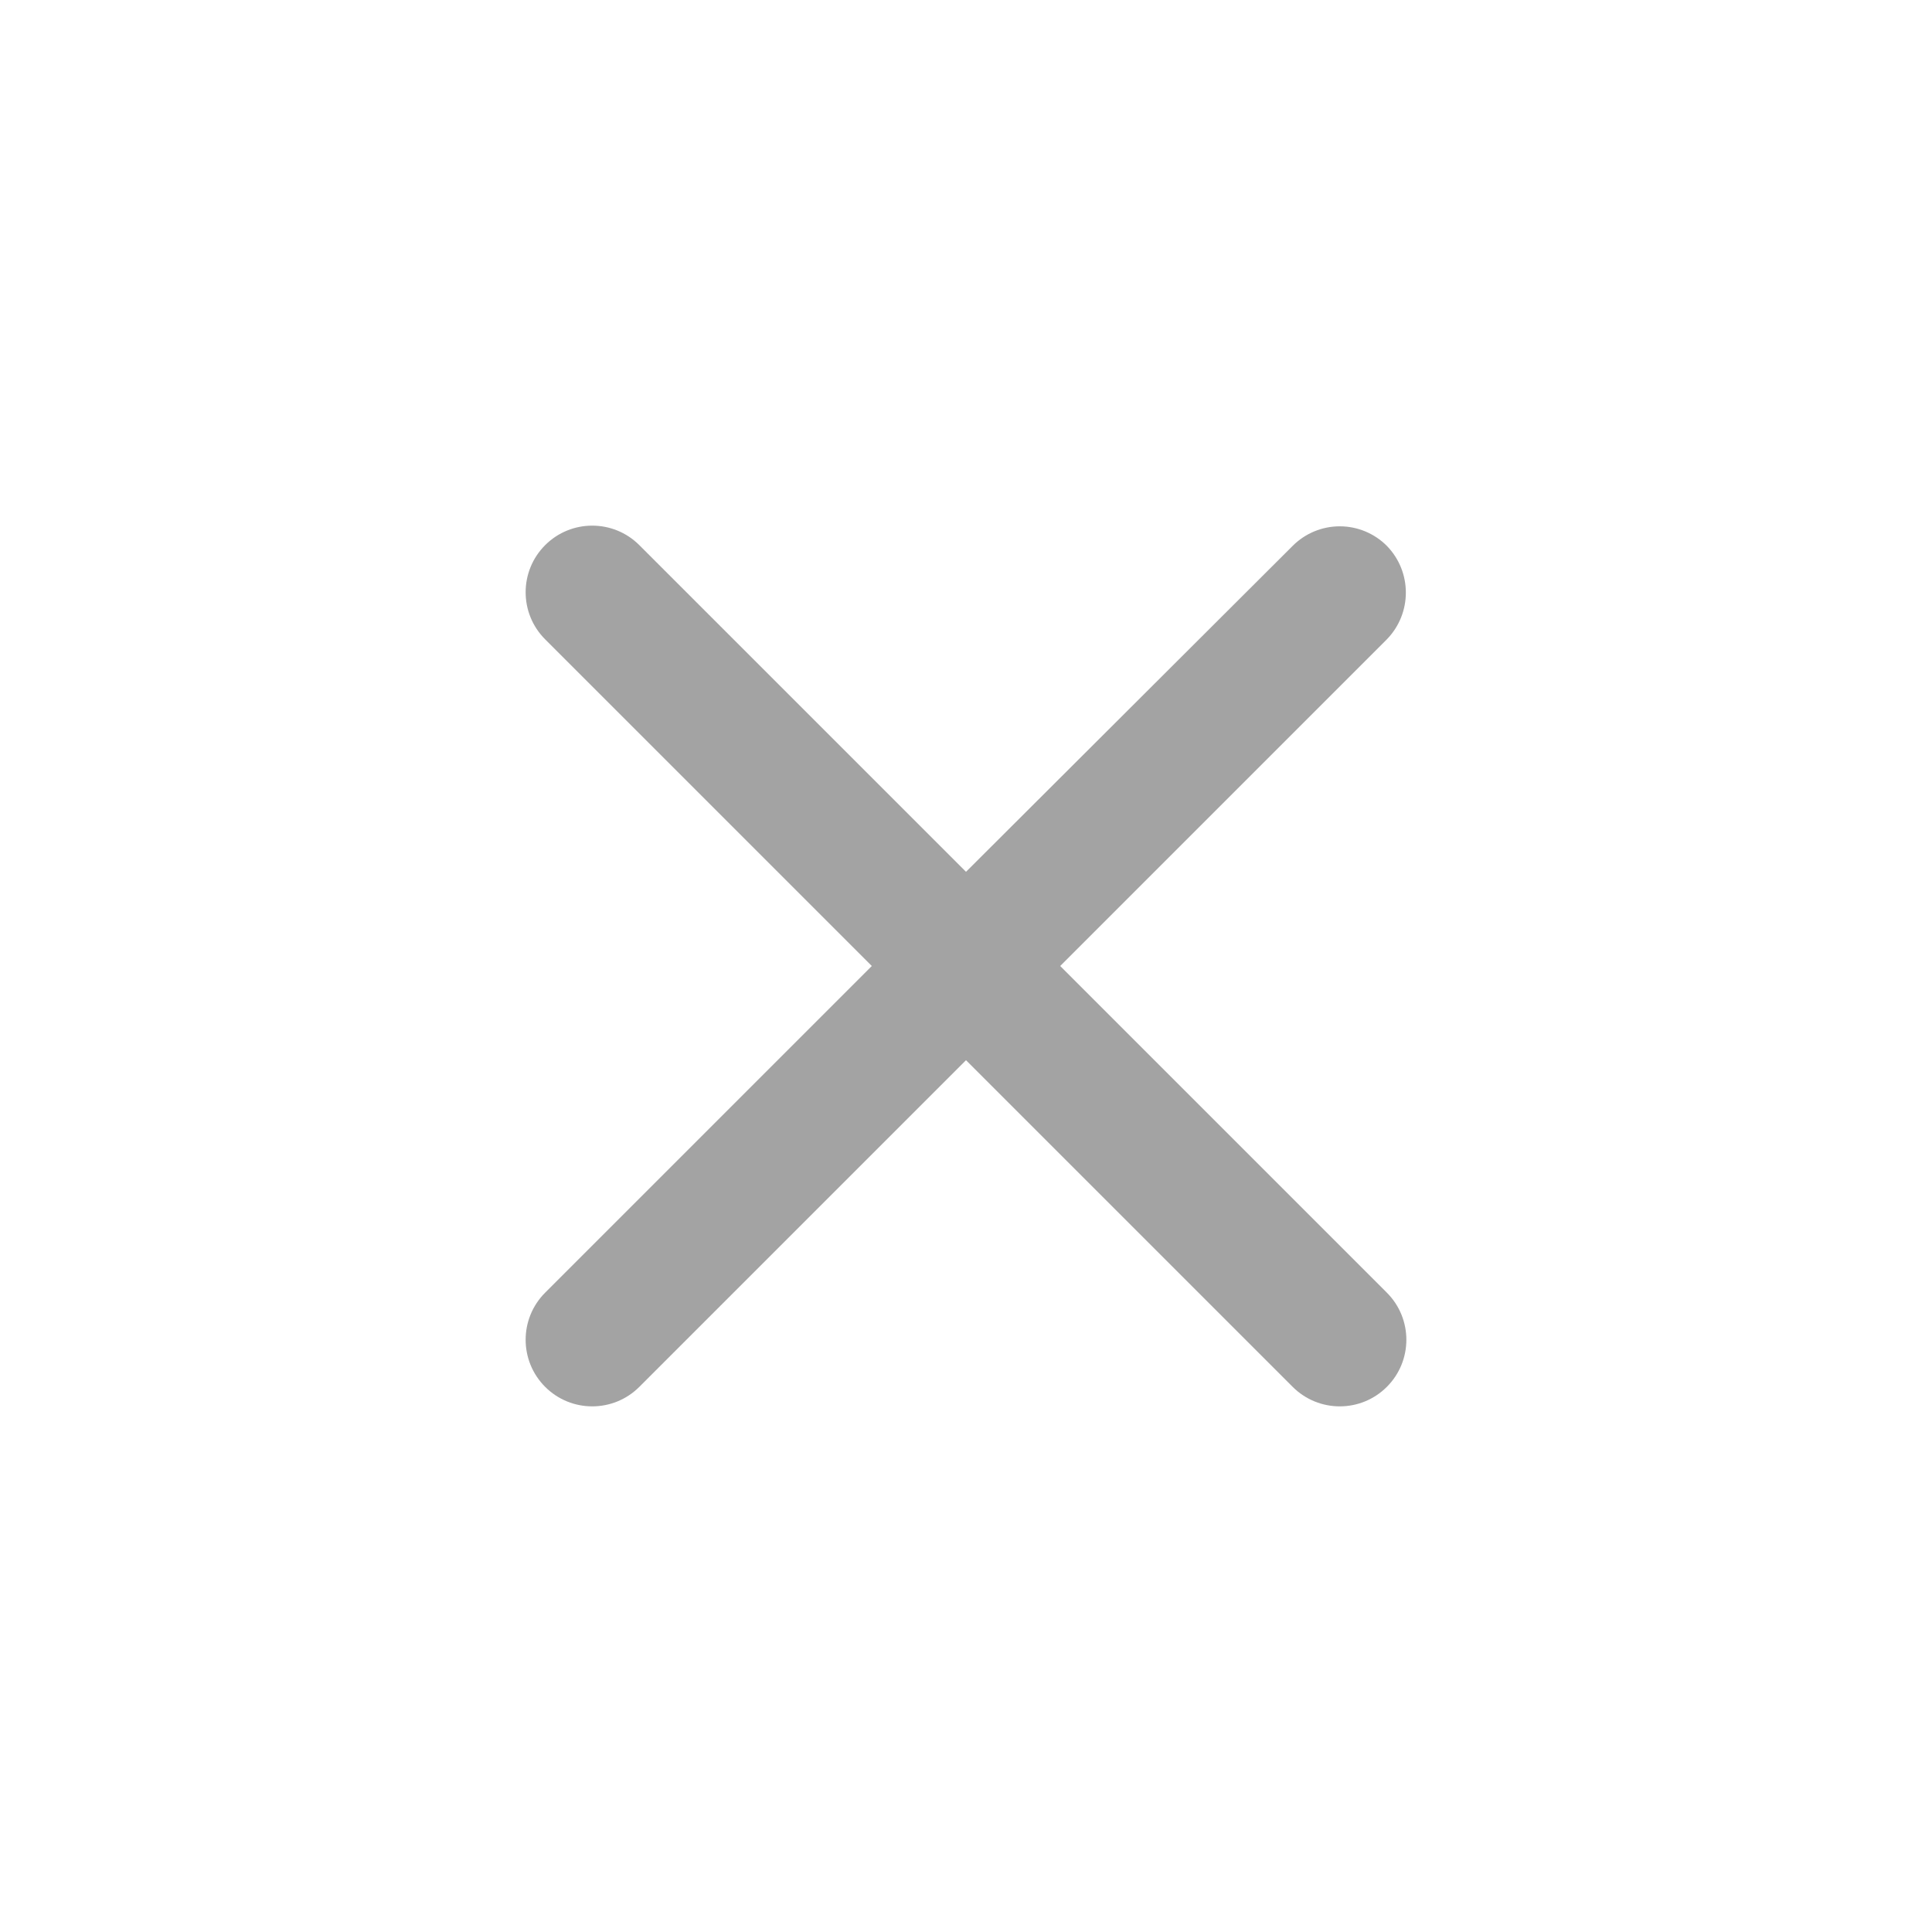
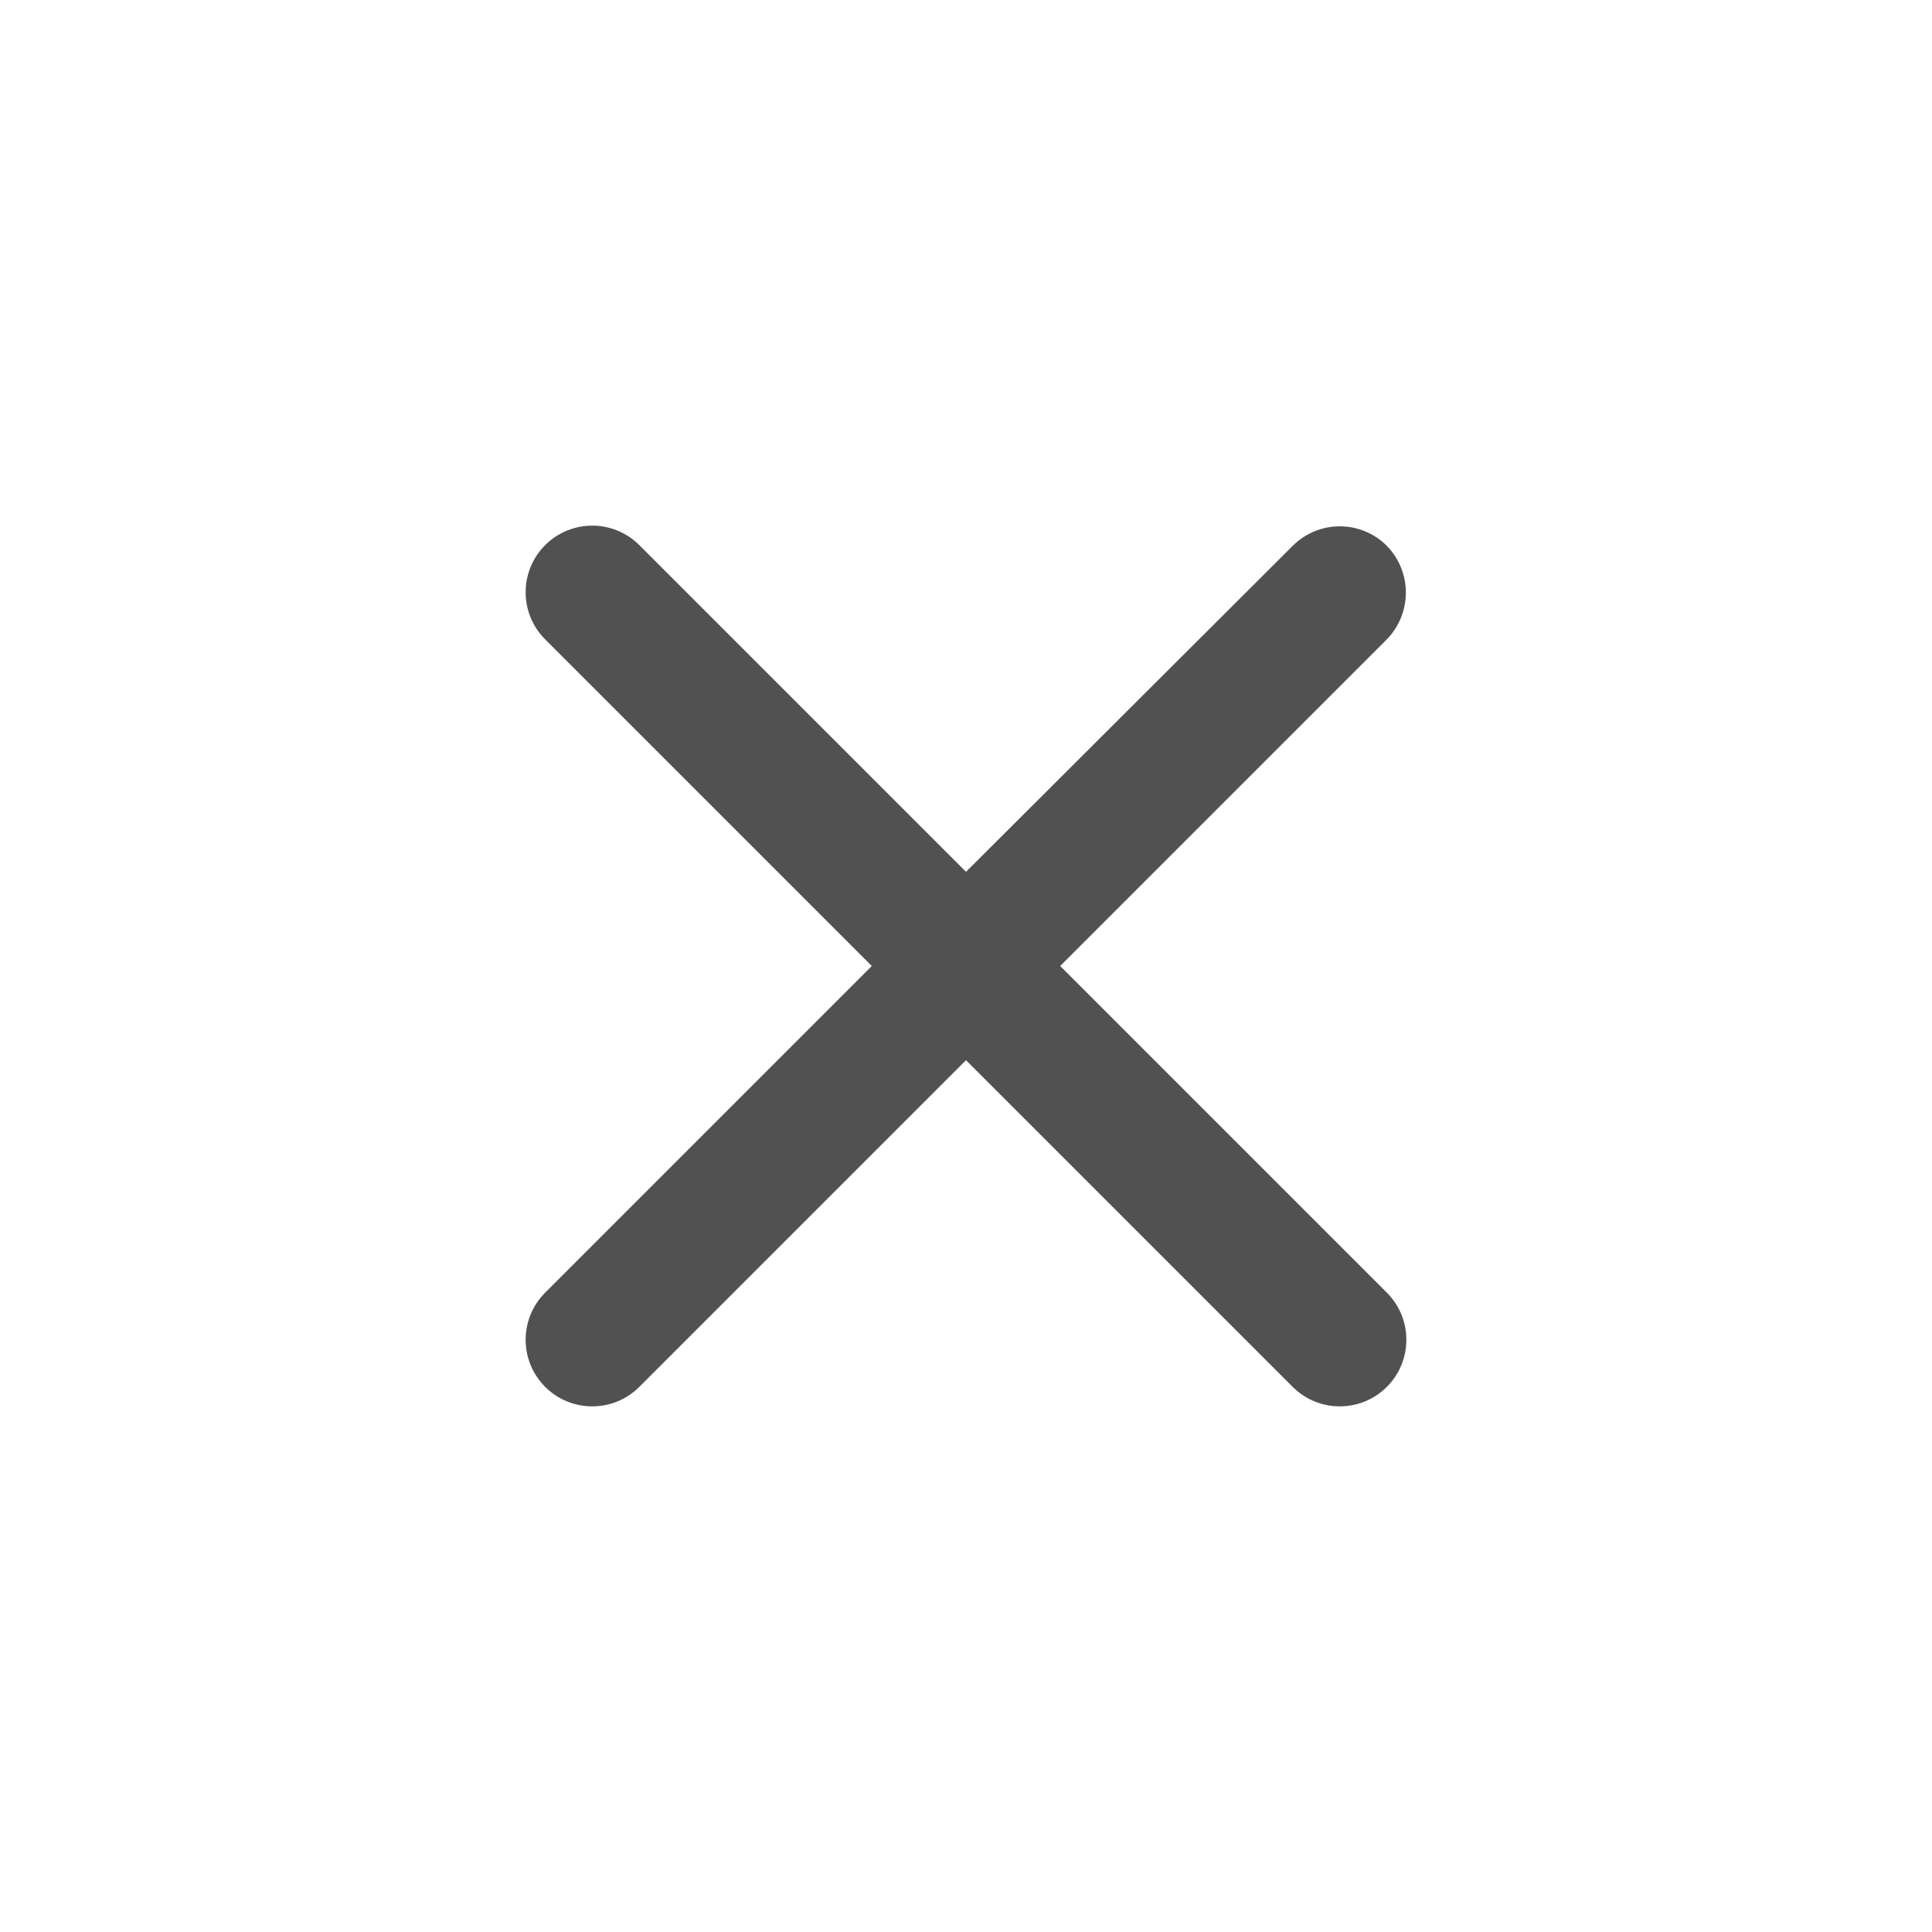
<svg xmlns="http://www.w3.org/2000/svg" id="icn_dashboard-modal_close" width="24" height="24">
  <defs>
    <style>.cls-1{fill:none}</style>
  </defs>
  <rect id="사각형_8834" data-name="사각형 8834" class="cls-1" width="24" height="24" rx="8" />
  <g id="close_black_24dp" transform="translate(2 2)">
    <path id="패스_800" data-name="패스 800" class="cls-1" d="M0 0h20v20H0Z" />
-     <path id="패스_801" data-name="패스 801" d="M16.106 5.659a.826.826 0 0 0-1.17 0l-4.058 4.049L6.82 5.65a.827.827 0 0 0-1.17 1.17l4.058 4.058-4.058 4.058a.827.827 0 1 0 1.17 1.17l4.058-4.058 4.058 4.058a.827.827 0 1 0 1.17-1.17l-4.058-4.058 4.058-4.058a.832.832 0 0 0 0-1.161Z" transform="translate(-.878 -.878)" style="fill:#a3a3a3" />
+     <path id="패스_801" data-name="패스 801" d="M16.106 5.659a.826.826 0 0 0-1.17 0l-4.058 4.049L6.82 5.65a.827.827 0 0 0-1.17 1.17l4.058 4.058-4.058 4.058a.827.827 0 1 0 1.17 1.17l4.058-4.058 4.058 4.058a.827.827 0 1 0 1.17-1.17l-4.058-4.058 4.058-4.058a.832.832 0 0 0 0-1.161Z" transform="translate(-.878 -.878)" style="fill:#515151" />
  </g>
</svg>
